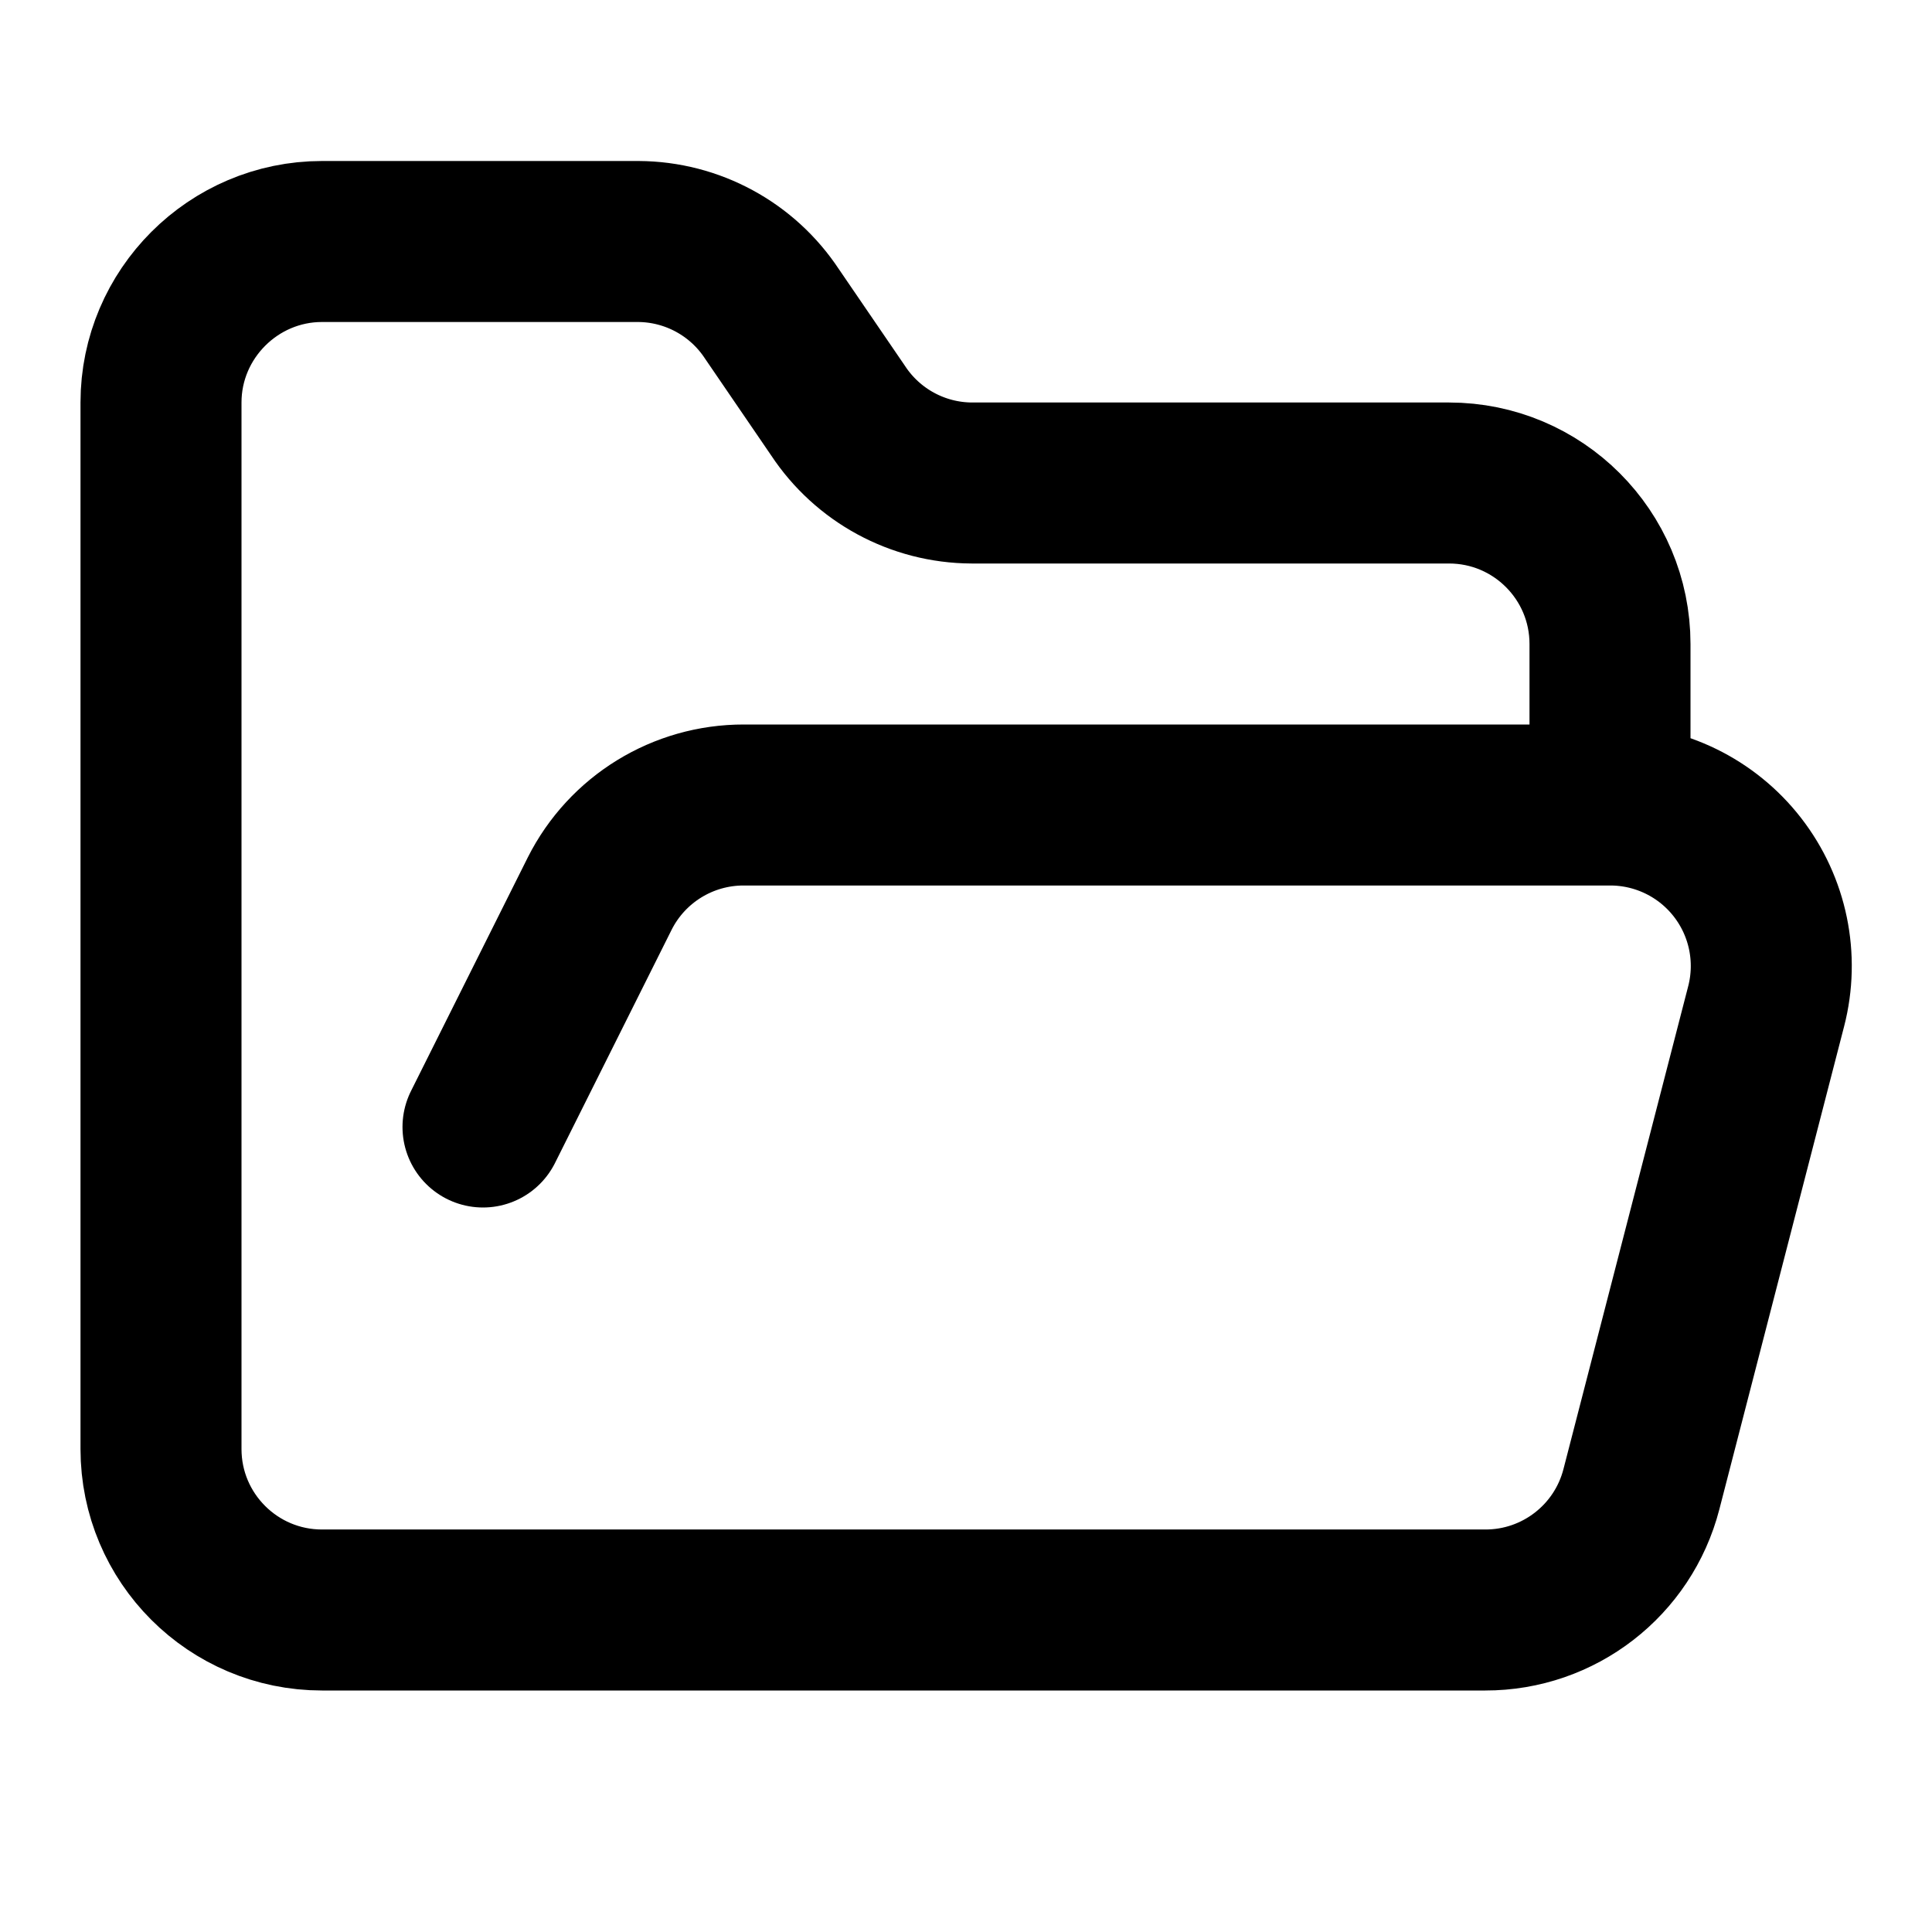
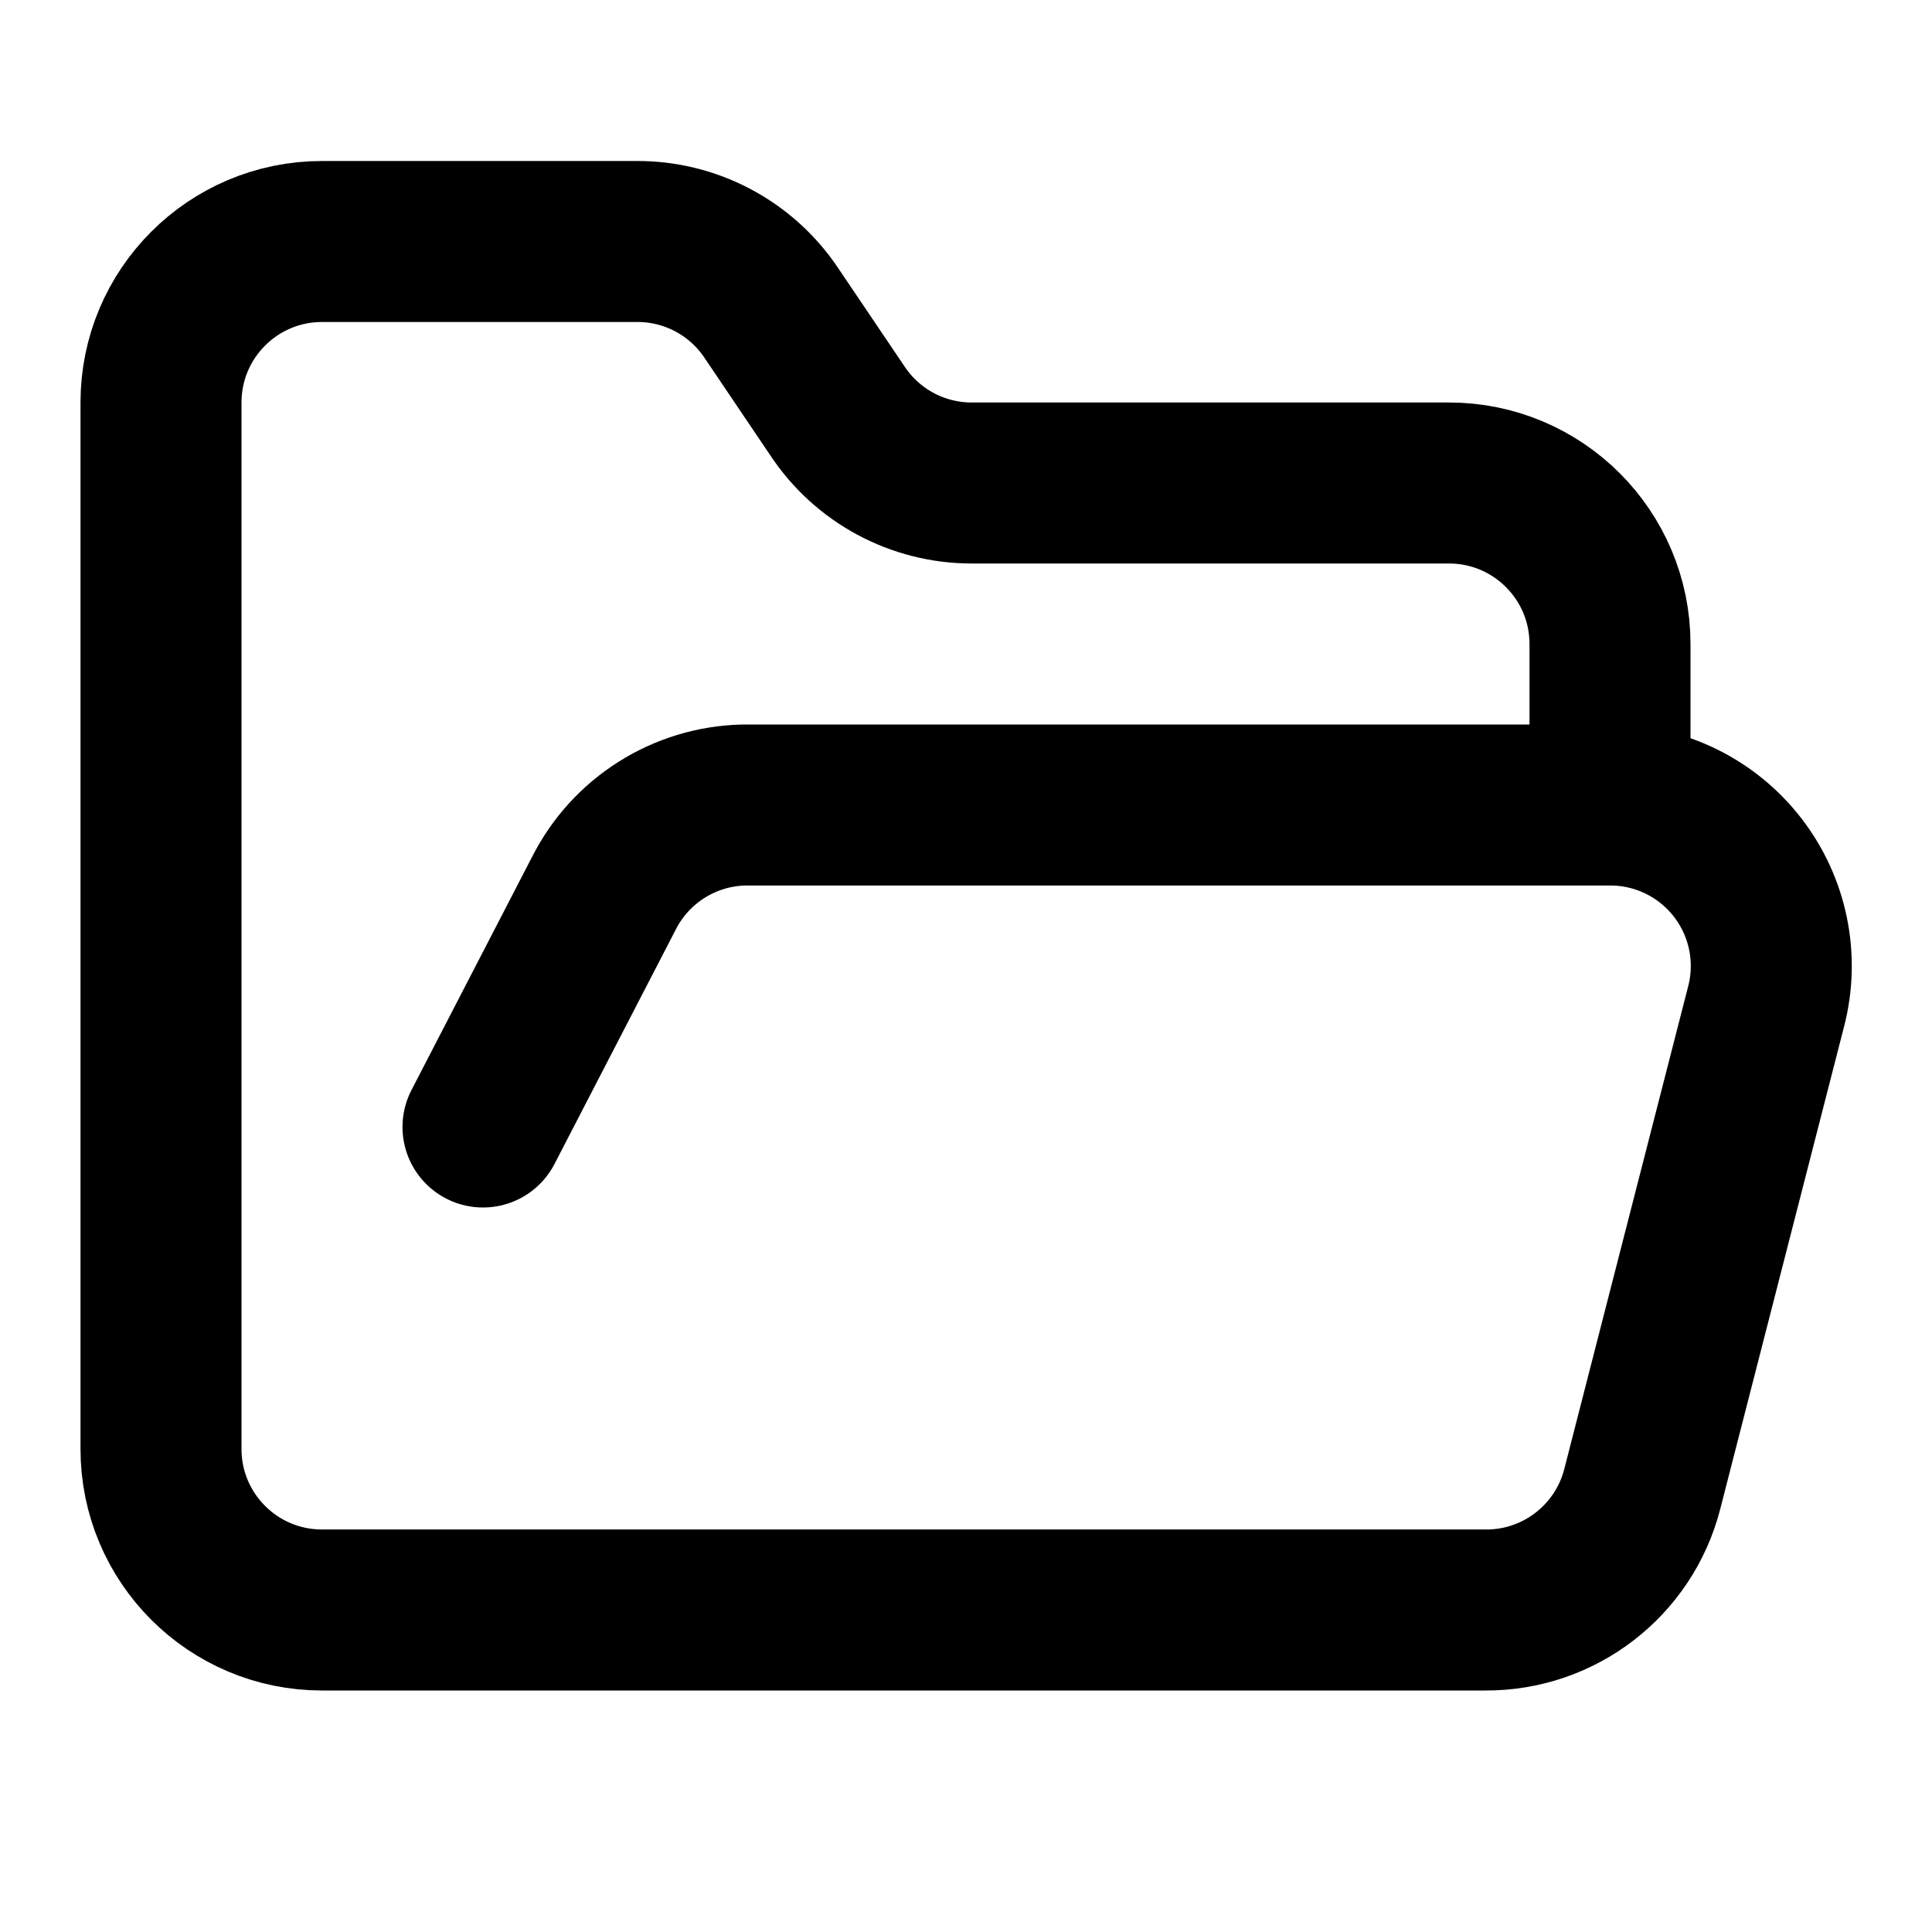
<svg xmlns="http://www.w3.org/2000/svg" width="24" height="24" viewBox="0 0 24 24" fill="none" stroke="currentColor" stroke-width="2" stroke-linecap="round" stroke-linejoin="round">
-   <path d="m6 14 1.45-2.9A2 2 0 0 1 9.24 10H20a2 2 0 0 1 1.94 2.5l-1.55 6a2 2 0 0 1-1.94 1.5H4a2 2 0 0 1-2-2V5c0-1.1.9-2 2-2h3.93a2 2 0 0 1 1.66.9l.82 1.2a2 2 0 0 0 1.66.9H18a2 2 0 0 1 2 2v2" />
+   <path d="m6 14 1.5-2.9A2 2 0 0 1 9.24 10H20a2 2 0 0 1 1.94 2.5l-1.54 6a2 2 0 0 1-1.95 1.5H4a2 2 0 0 1-2-2V5a2 2 0 0 1 2-2h3.9a2 2 0 0 1 1.69.9l.81 1.2a2 2 0 0 0 1.67.9H18a2 2 0 0 1 2 2v2" />
</svg>
